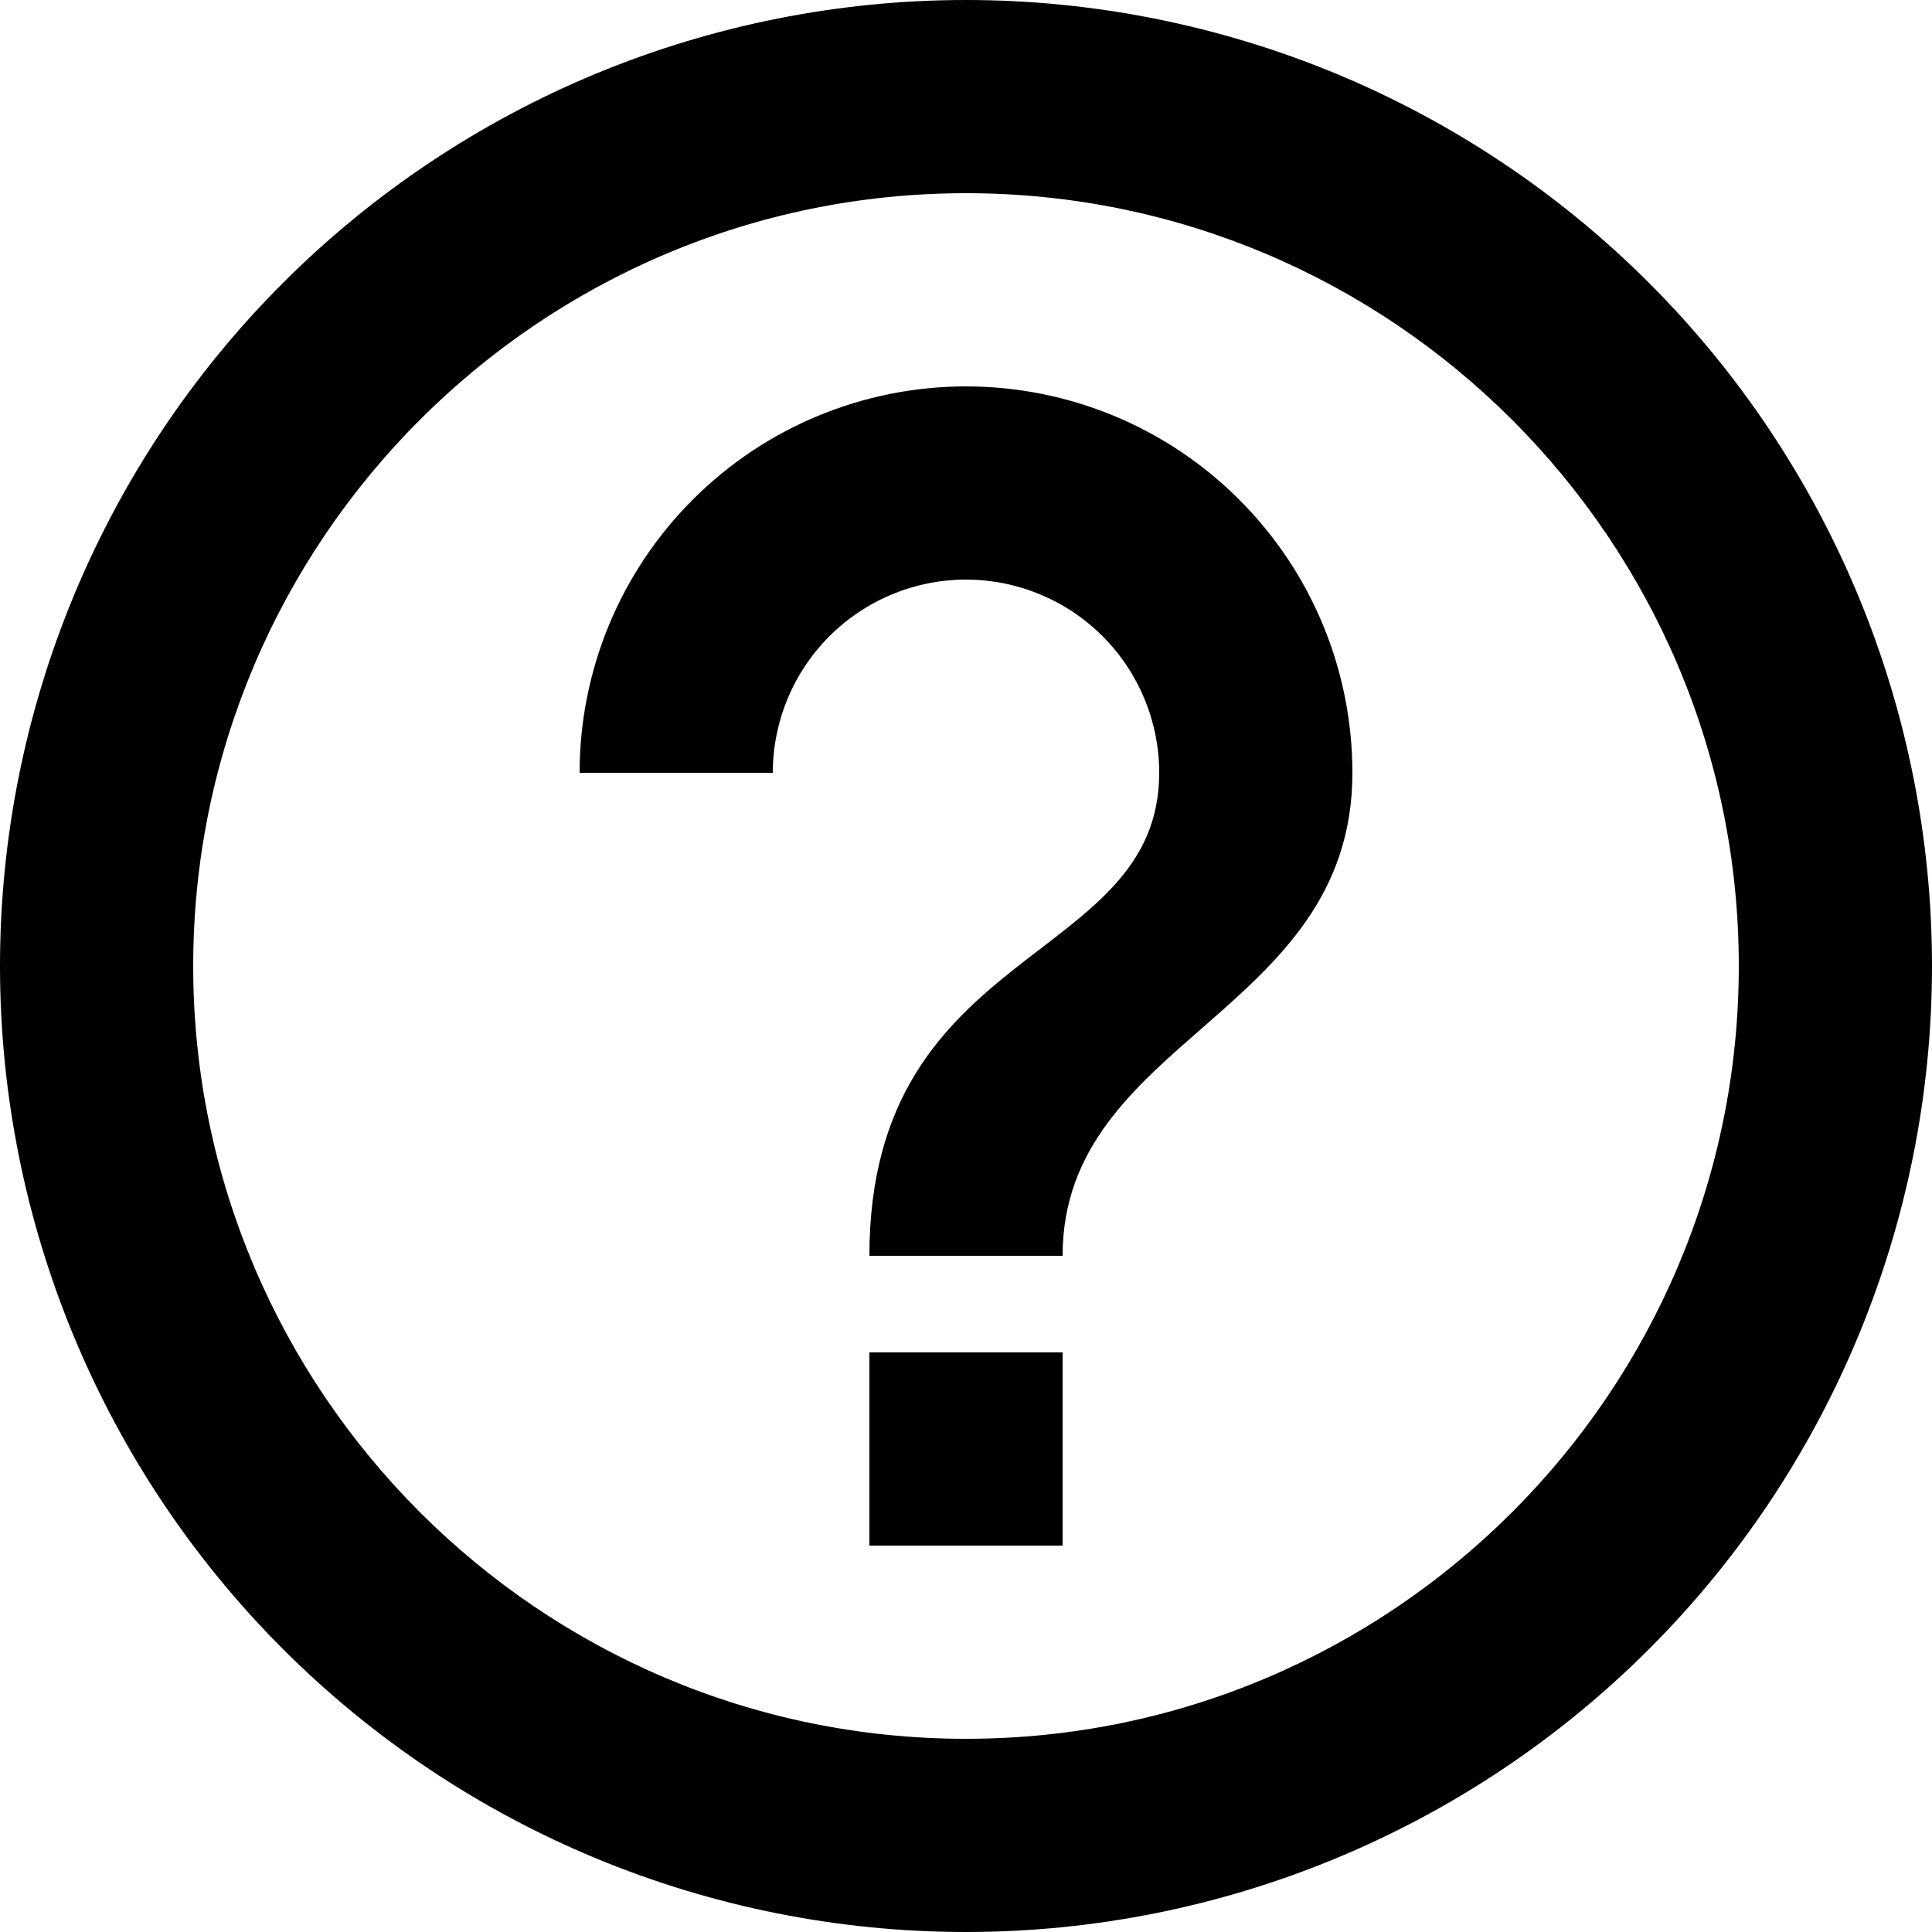
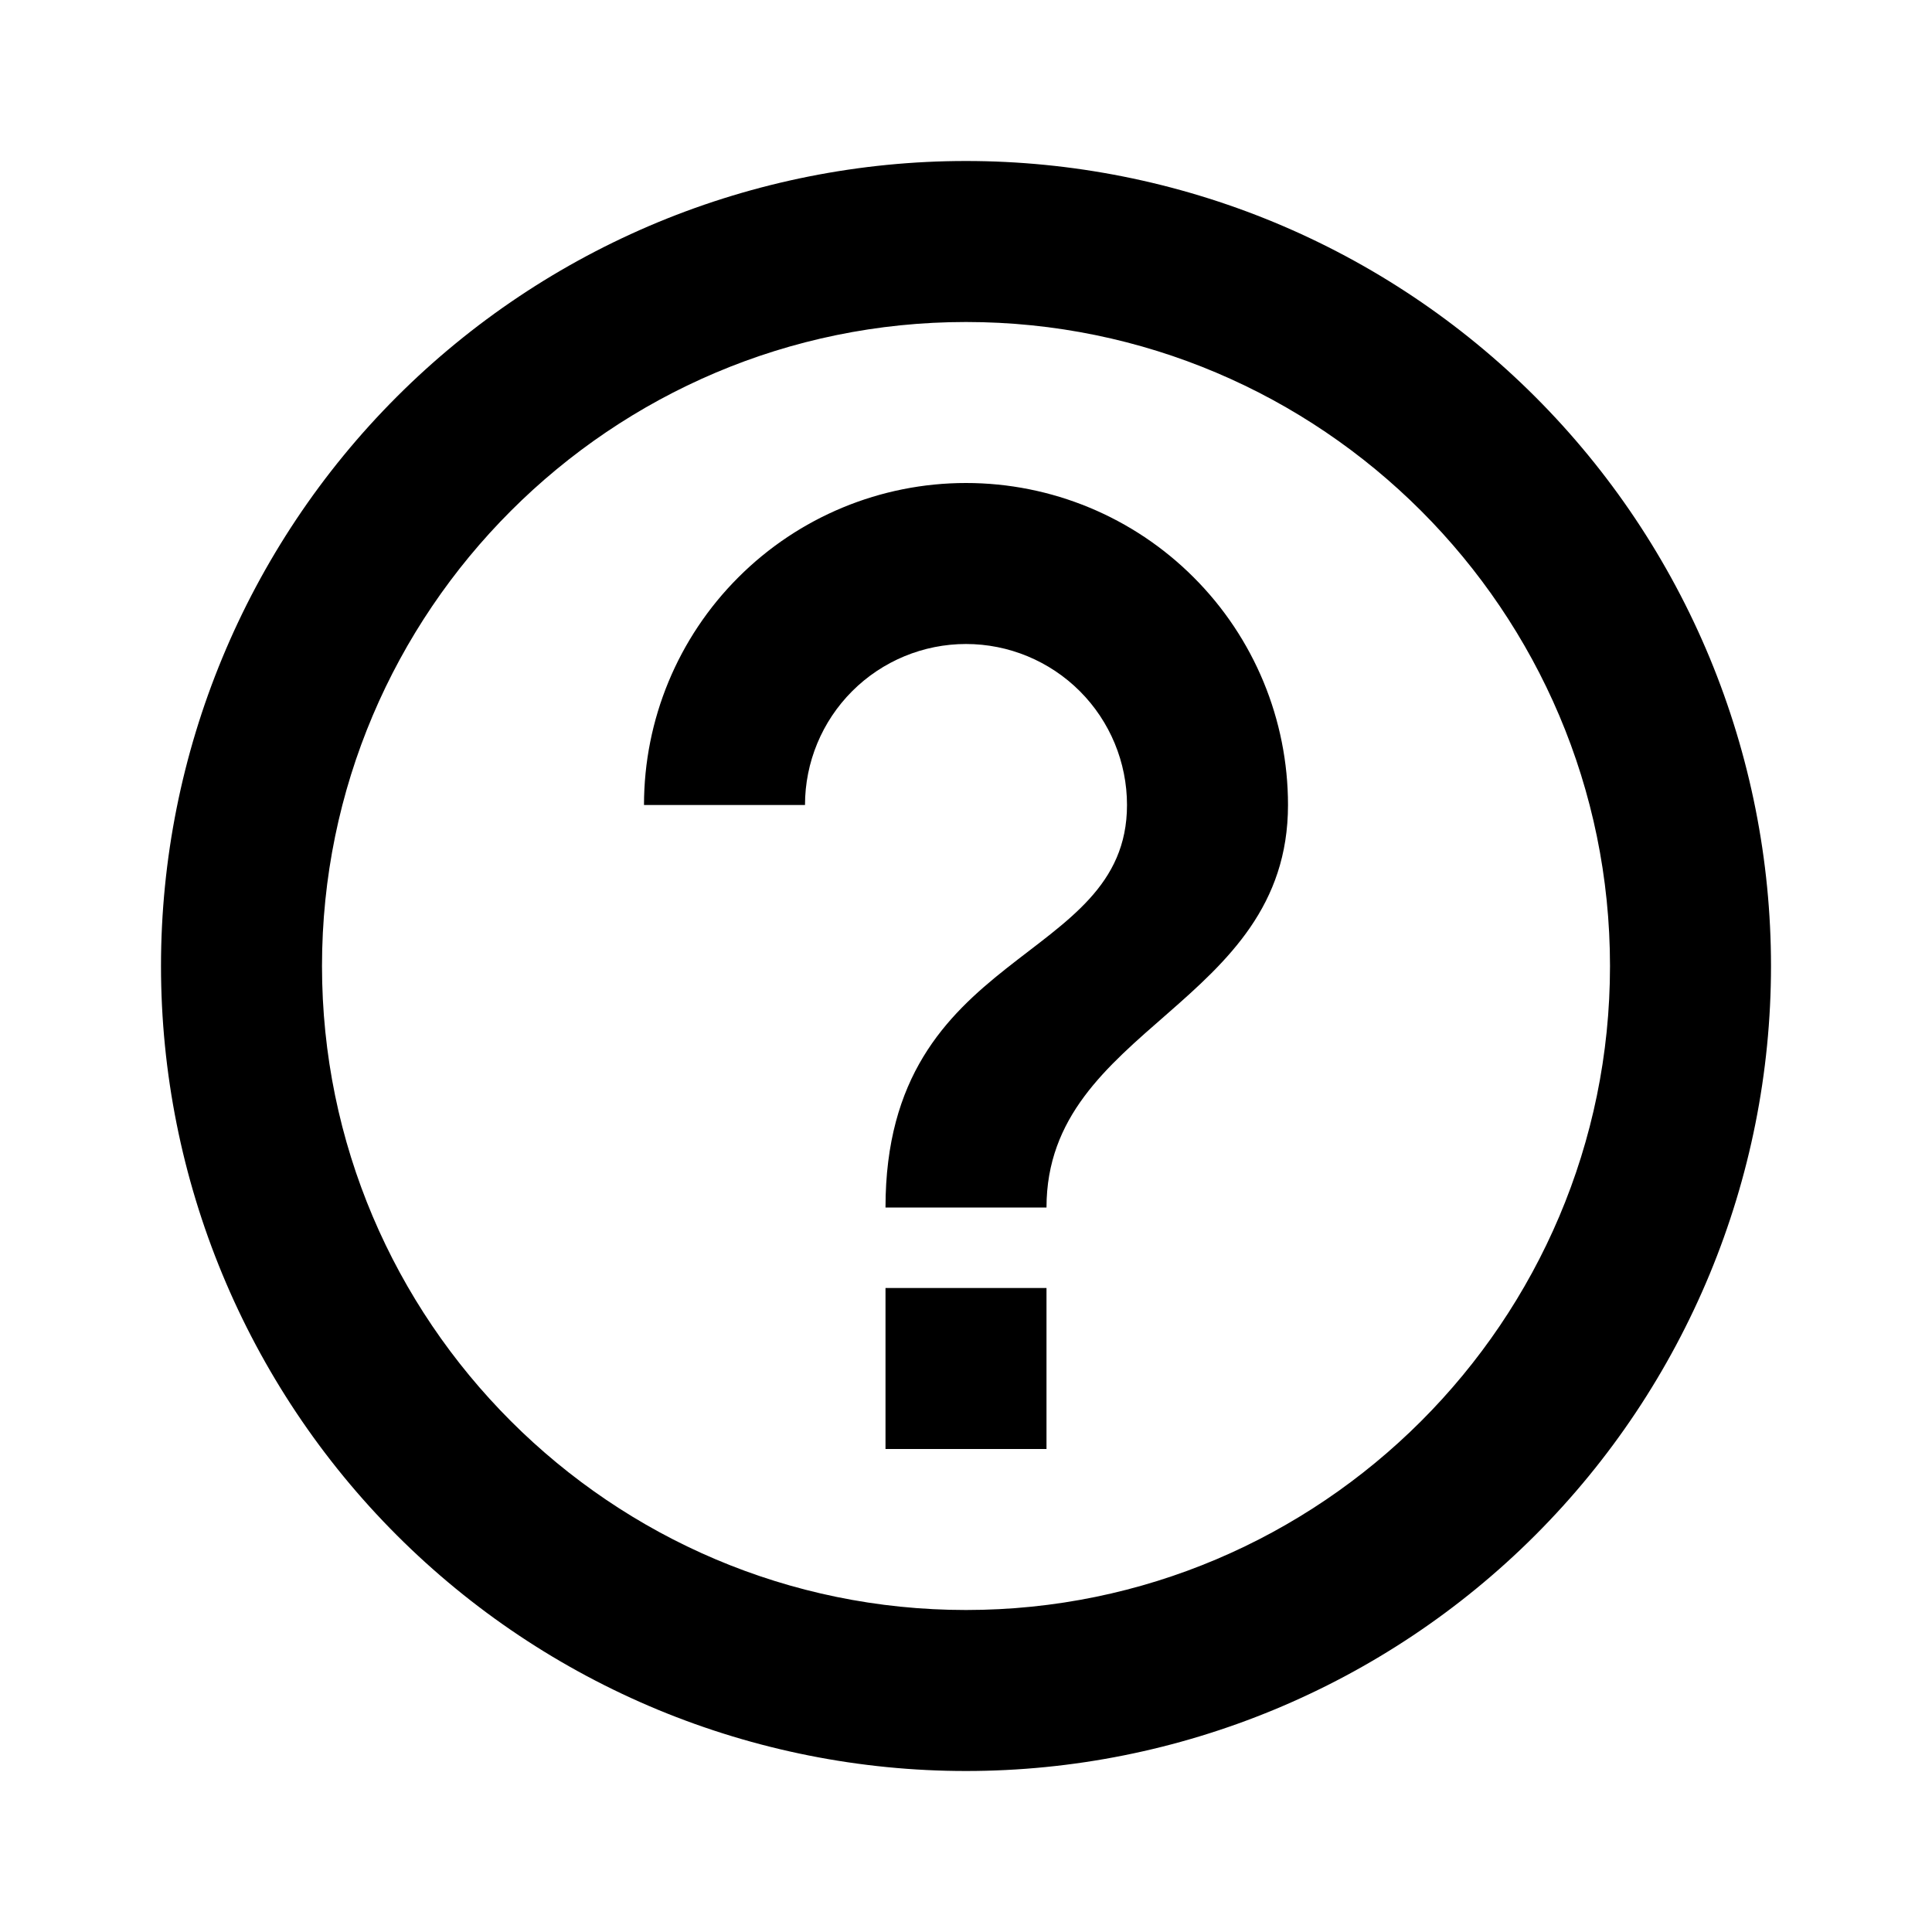
- <svg xmlns="http://www.w3.org/2000/svg" width="20" height="20" viewBox="0 0 20 20" fill="none">
-   <path id="Vector" d="M9 16H11V14H9V16ZM10 0C8.687 0 7.386 0.259 6.173 0.761C4.96 1.264 3.858 2 2.929 2.929C1.054 4.804 0 7.348 0 10C0 12.652 1.054 15.196 2.929 17.071C3.858 18 4.96 18.736 6.173 19.239C7.386 19.741 8.687 20 10 20C12.652 20 15.196 18.946 17.071 17.071C18.946 15.196 20 12.652 20 10C20 8.687 19.741 7.386 19.239 6.173C18.736 4.96 18 3.858 17.071 2.929C16.142 2 15.04 1.264 13.827 0.761C12.614 0.259 11.313 0 10 0ZM10 18C5.59 18 2 14.41 2 10C2 5.59 5.59 2 10 2C14.41 2 18 5.59 18 10C18 14.41 14.41 18 10 18ZM10 4C8.939 4 7.922 4.421 7.172 5.172C6.421 5.922 6 6.939 6 8H8C8 7.47 8.211 6.961 8.586 6.586C8.961 6.211 9.47 6 10 6C10.53 6 11.039 6.211 11.414 6.586C11.789 6.961 12 7.47 12 8C12 10 9 9.75 9 13H11C11 10.75 14 10.5 14 8C14 6.939 13.579 5.922 12.828 5.172C12.078 4.421 11.061 4 10 4Z" fill="black" />
+ <svg xmlns="http://www.w3.org/2000/svg" width="24" height="24" viewBox="0 0 24 24" fill="none">
+   <g id="Frame 40254">
+     <path id="Vector" d="M11 18H13V16H11V18ZM12 2C10.687 2 9.386 2.259 8.173 2.761C6.96 3.264 5.858 4 4.929 4.929C3.054 6.804 2 9.348 2 12C2 14.652 3.054 17.196 4.929 19.071C5.858 20 6.96 20.736 8.173 21.239C9.386 21.741 10.687 22 12 22C14.652 22 17.196 20.946 19.071 19.071C20.946 17.196 22 14.652 22 12C22 10.687 21.741 9.386 21.239 8.173C20.736 6.96 20 5.858 19.071 4.929C18.142 4 17.04 3.264 15.827 2.761C14.614 2.259 13.313 2 12 2ZM12 20C7.59 20 4 16.41 4 12C4 7.59 7.59 4 12 4C16.41 4 20 7.59 20 12C20 16.41 16.41 20 12 20ZM12 6C10.939 6 9.922 6.421 9.172 7.172C8.421 7.922 8 8.939 8 10H10C10 9.47 10.211 8.961 10.586 8.586C10.961 8.211 11.47 8 12 8C12.53 8 13.039 8.211 13.414 8.586C13.789 8.961 14 9.47 14 10C14 12 11 11.75 11 15H13C13 12.75 16 12.5 16 10C16 8.939 15.579 7.922 14.828 7.172C14.078 6.421 13.061 6 12 6Z" fill="black" />
+   </g>
</svg>
